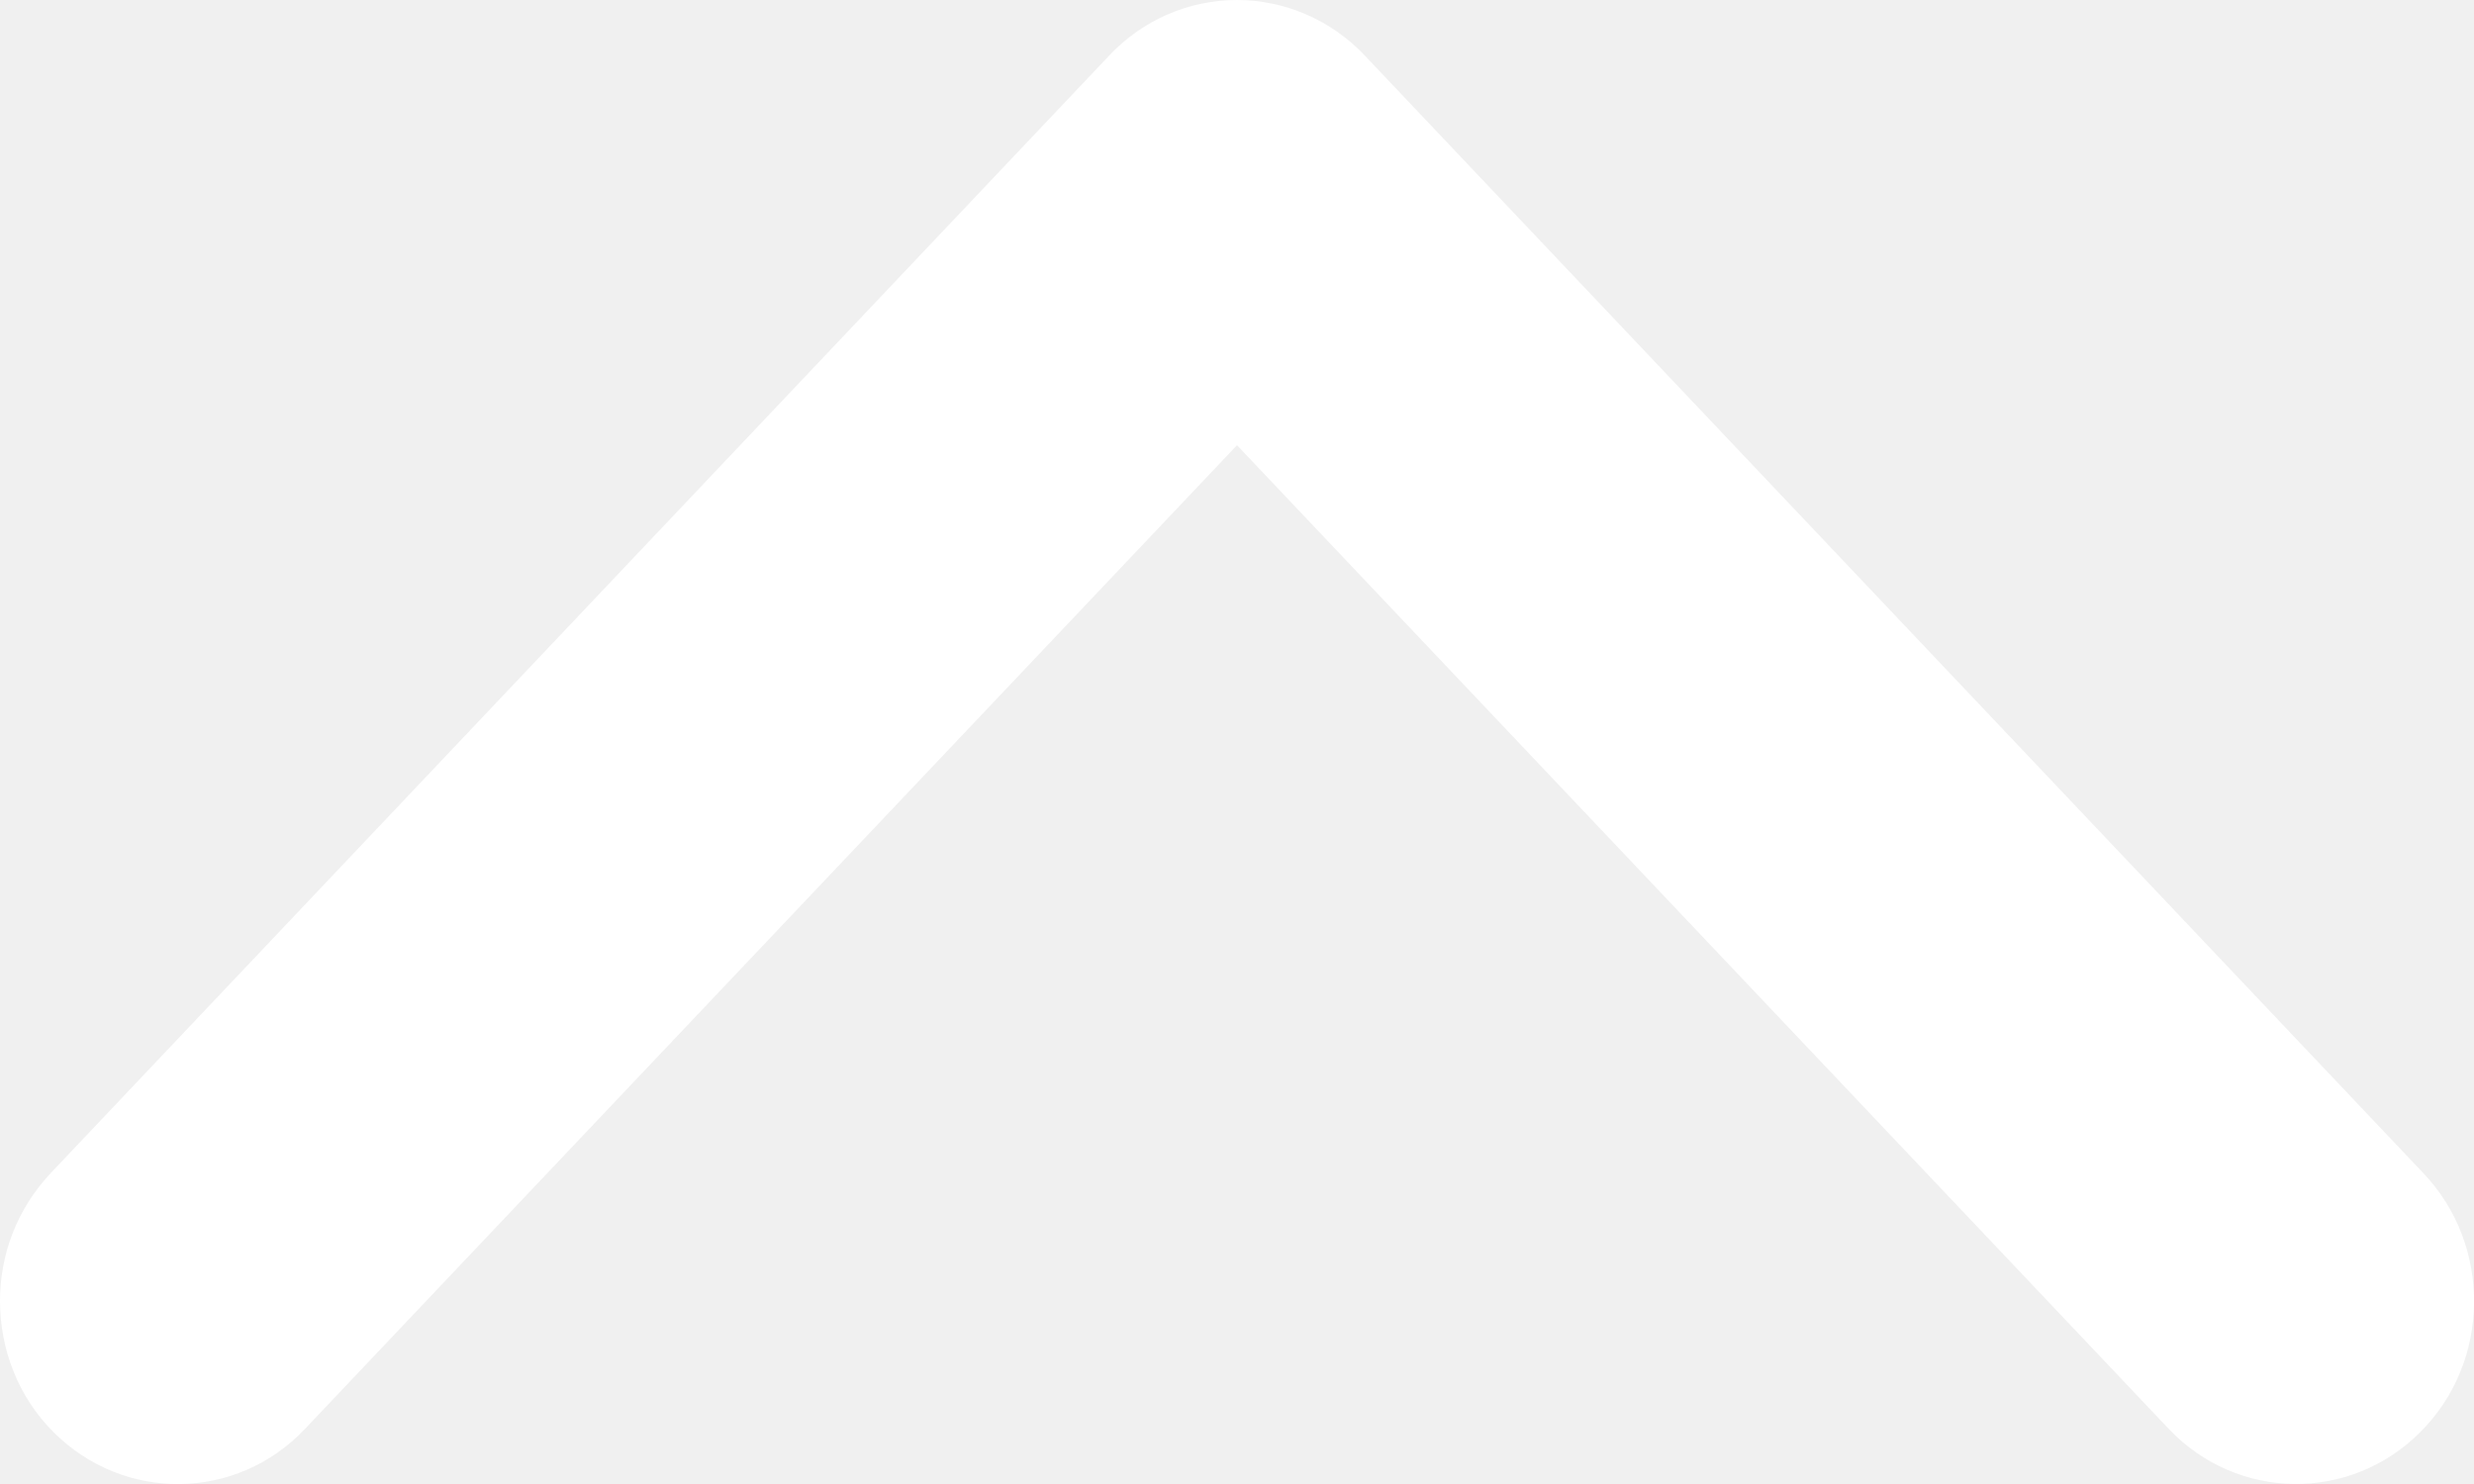
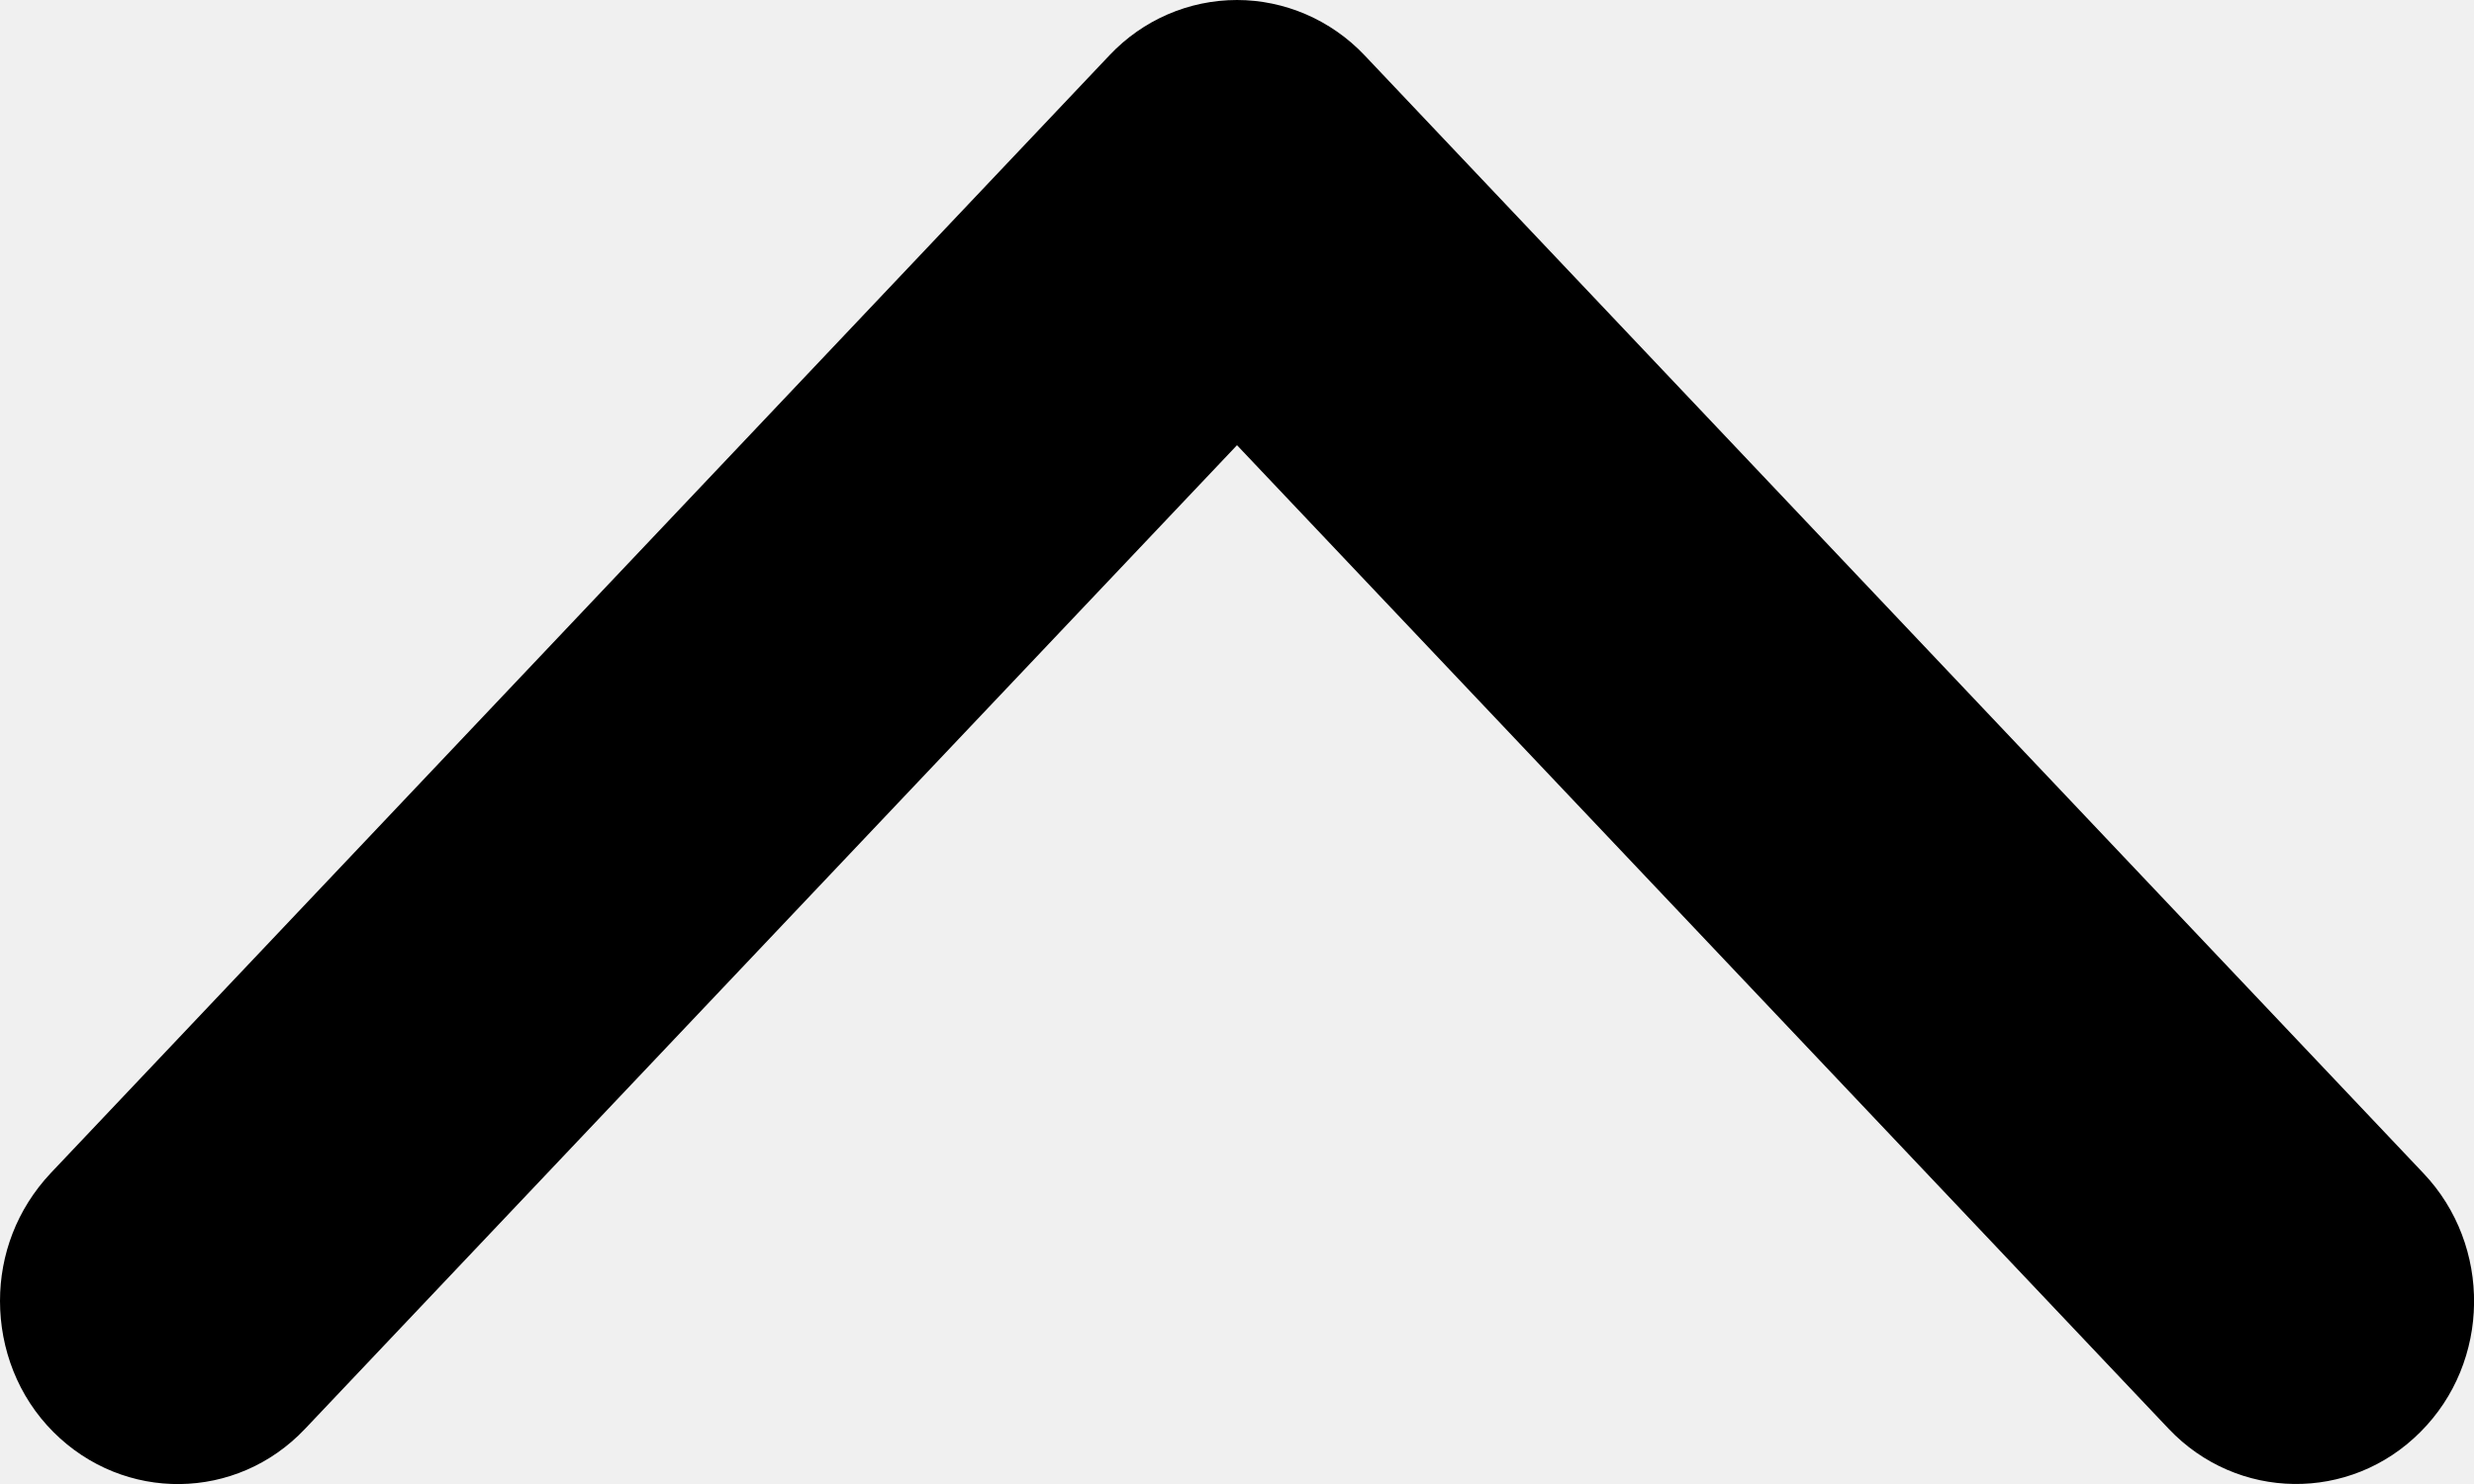
<svg xmlns="http://www.w3.org/2000/svg" width="10" height="6" viewBox="0 0 10 6">
-   <path d="M1.233 5.777L5 1.8l3.766 3.977c.277.292.733.298 1.017.013.285-.284.29-.754.013-1.046L5.516.224C5.38.08 5.192 0 5 0c-.194 0-.38.08-.515.223l-4.28 4.52C.067 4.89 0 5.074 0 5.26c0 .193.072.386.216.53.285.285.74.28 1.017-.013z" fill="#FFF" fill-rule="evenodd" />
+   <path d="M1.233 5.777L5 1.8l3.766 3.977c.277.292.733.298 1.017.013.285-.284.29-.754.013-1.046L5.516.224C5.38.08 5.192 0 5 0c-.194 0-.38.08-.515.223l-4.28 4.52C.067 4.89 0 5.074 0 5.26c0 .193.072.386.216.53.285.285.74.28 1.017-.013z" fill-rule="evenodd" />
</svg>
